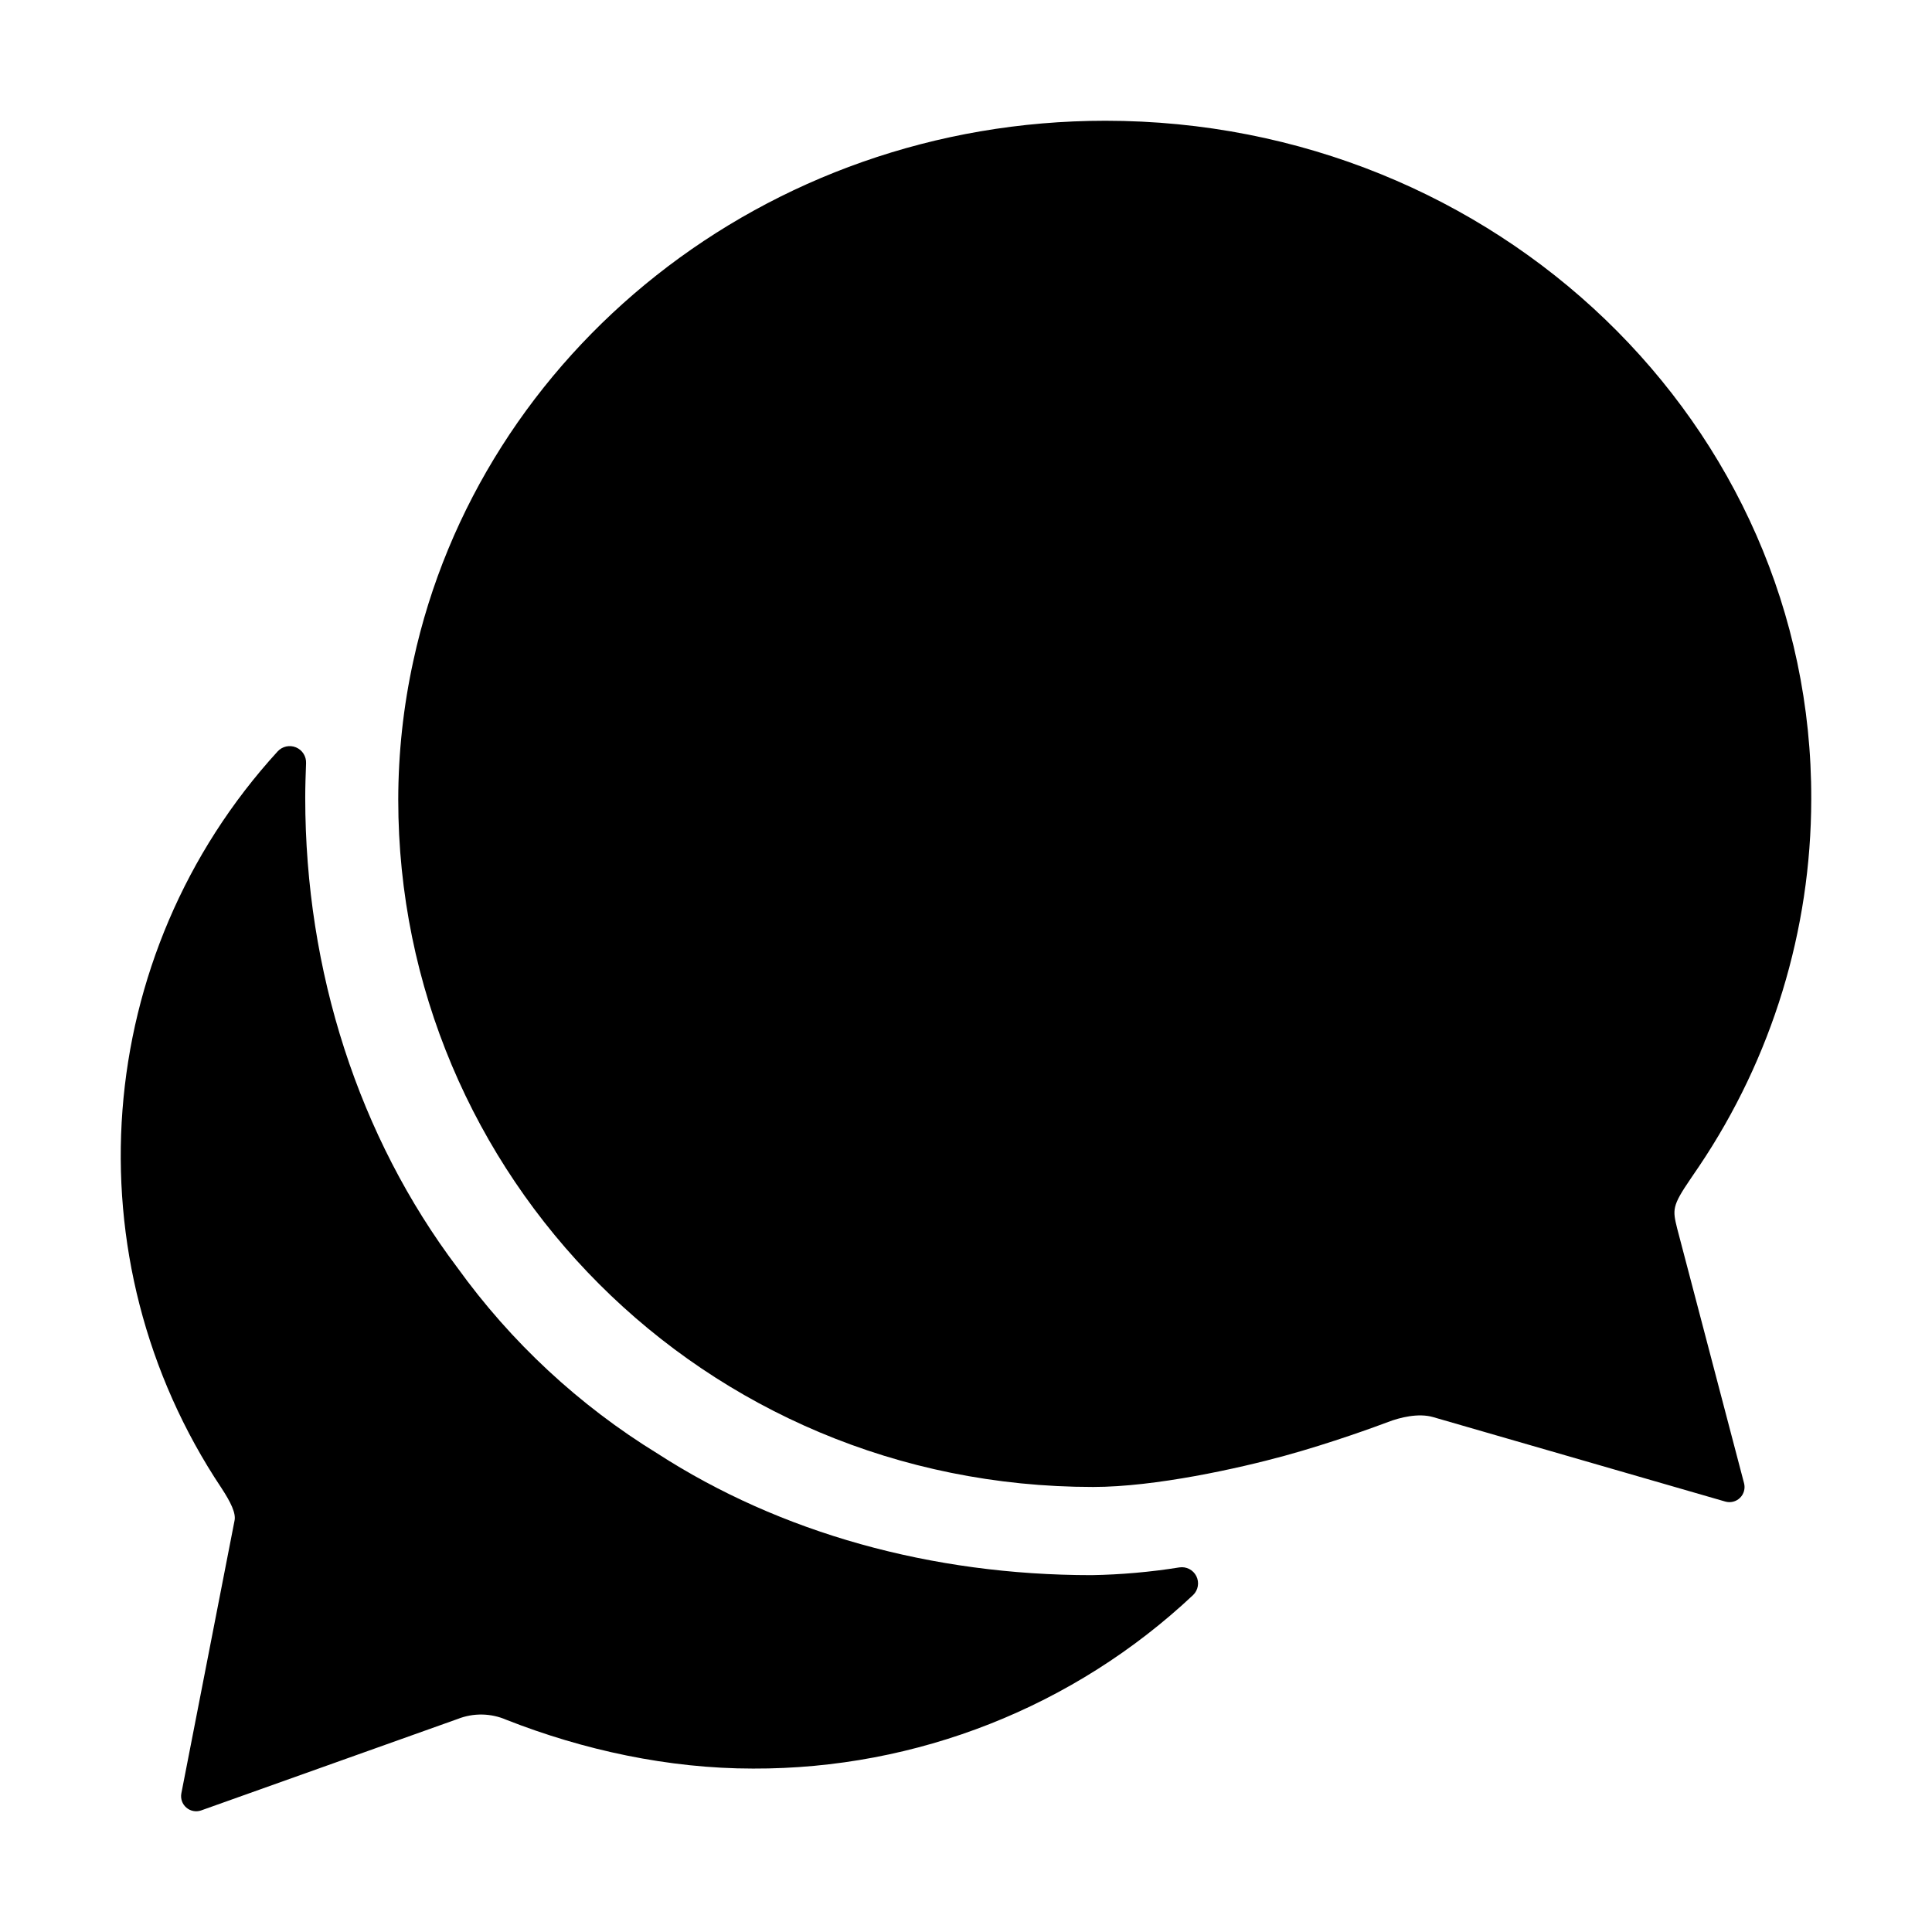
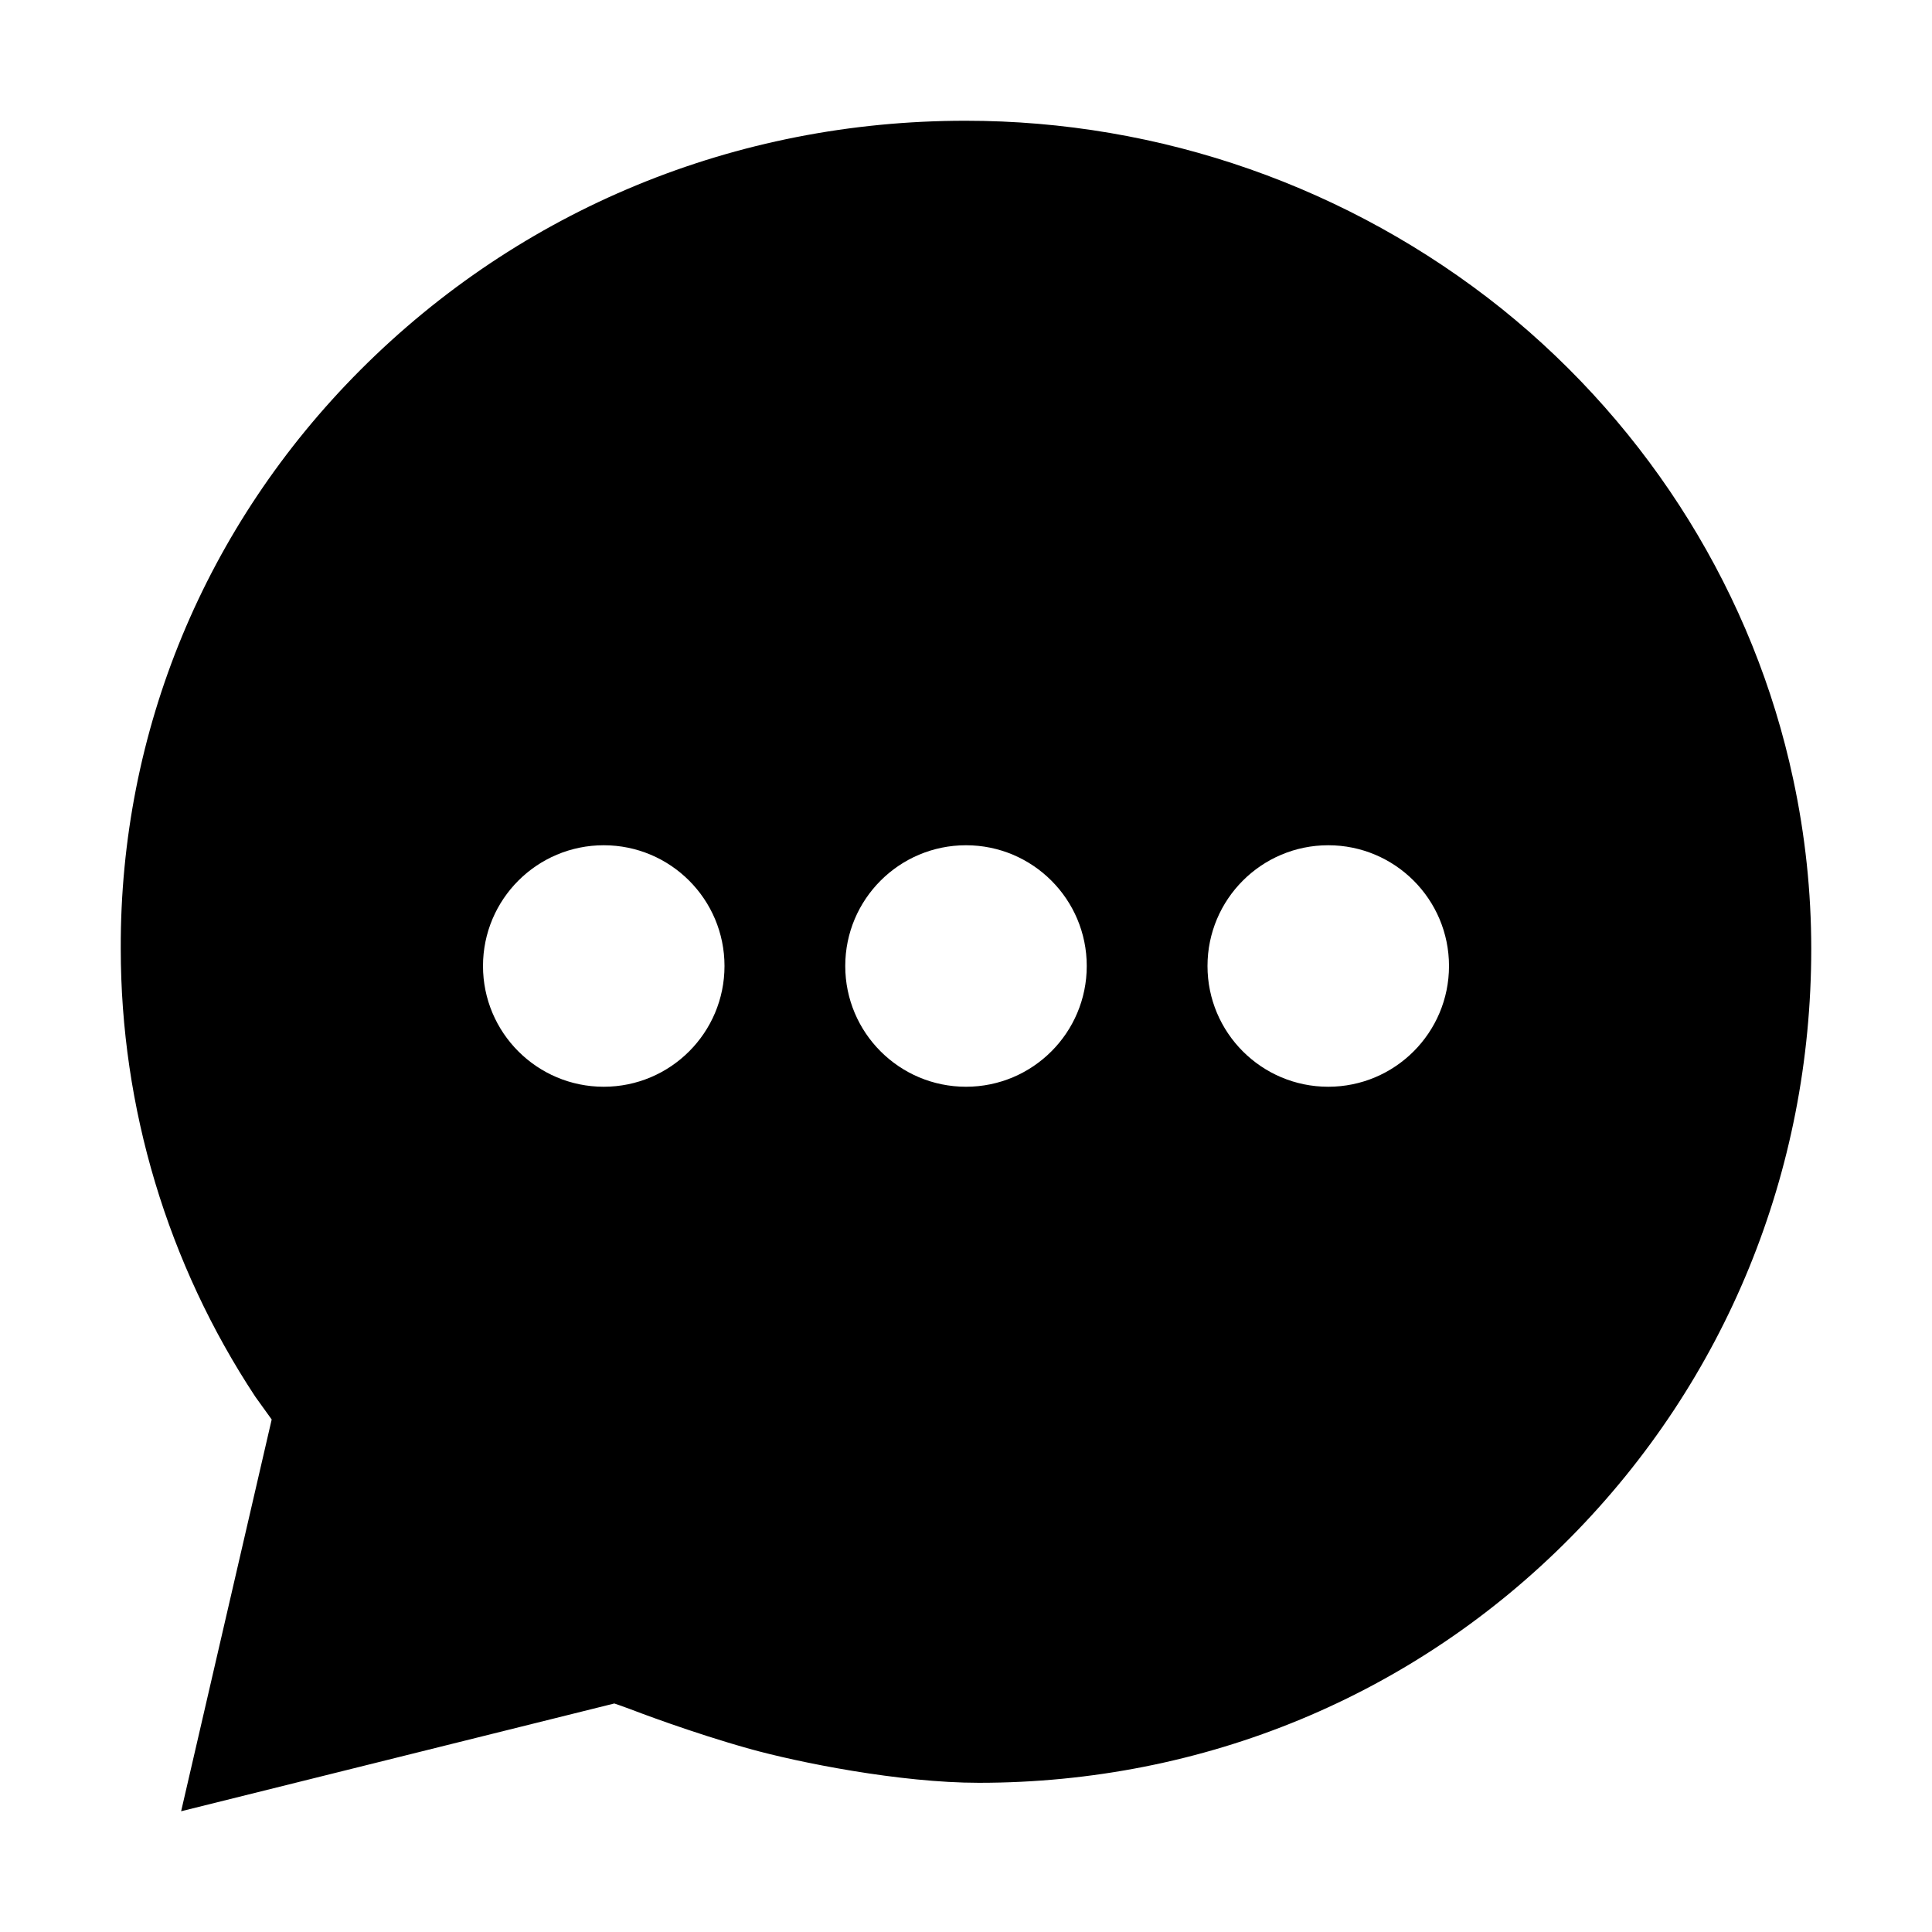
<svg xmlns="http://www.w3.org/2000/svg" class="ionicon" viewBox="0 0 512 512">
-   <path d="M448 312.43c.77-1.11 1.51-2.26 2.27-3.34A174.55 174.55 0 00480 211.85C480.32 112.55 396.54 32 292.94 32c-90.36 0-165.74 61.49-183.4 143.12a172.81 172.81 0 00-4 36.83c0 99.4 80.56 182.11 184.16 182.11 16.47 0 38.66-4.95 50.83-8.29s24.23-7.75 27.35-8.94 8-2.41 11.89-1.29l77.42 22.38a4 4 0 005-4.86l-17.72-67.49c-1.23-5-1.39-5.94 3.53-13.14z" />
-   <path d="M312.54 415.38a165.32 165.32 0 01-23.26 2.05c-42.43 0-82.5-11.2-115-32.2a184.09 184.09 0 01-53.09-49.32c-26.08-34.57-40.3-78.51-40.3-124.49 0-3.13.11-6.14.22-9.16a4.34 4.34 0 00-7.54-3.12 158.76 158.76 0 00-14.86 195.24c2.47 3.77 3.87 6.68 3.44 8.62l-14.09 72.26a4 4 0 005.22 4.53l68-24.24a16.85 16.85 0 0112.92.22c20.35 8 42.86 12.92 65.37 12.92a169.45 169.45 0 00116.63-46 4.29 4.29 0 00-3.66-7.31z" />
+   <path d="M475.22 206.52c-10.34-48.65-37.76-92.93-77.22-124.68A227.4 227.4 0 00255.82 32C194.9 32 138 55.47 95.46 98.09 54.35 139.33 31.82 193.78 32 251.37a215.66 215.66 0 0035.65 118.76l4.35 6.05L48 480l114.8-28.56s2.3.77 4 1.42 16.33 6.26 31.85 10.6c12.9 3.6 39.74 9 60.77 9 59.65 0 115.35-23.1 156.83-65.06C457.36 365.77 480 310.42 480 251.49a213.5 213.5 0 00-4.78-44.97zM160 288a32 32 0 1132-32 32 32 0 01-32 32zm96 0a32 32 0 1132-32 32 32 0 01-32 32zm96 0a32 32 0 1132-32 32 32 0 01-32 32z" />
</svg>
